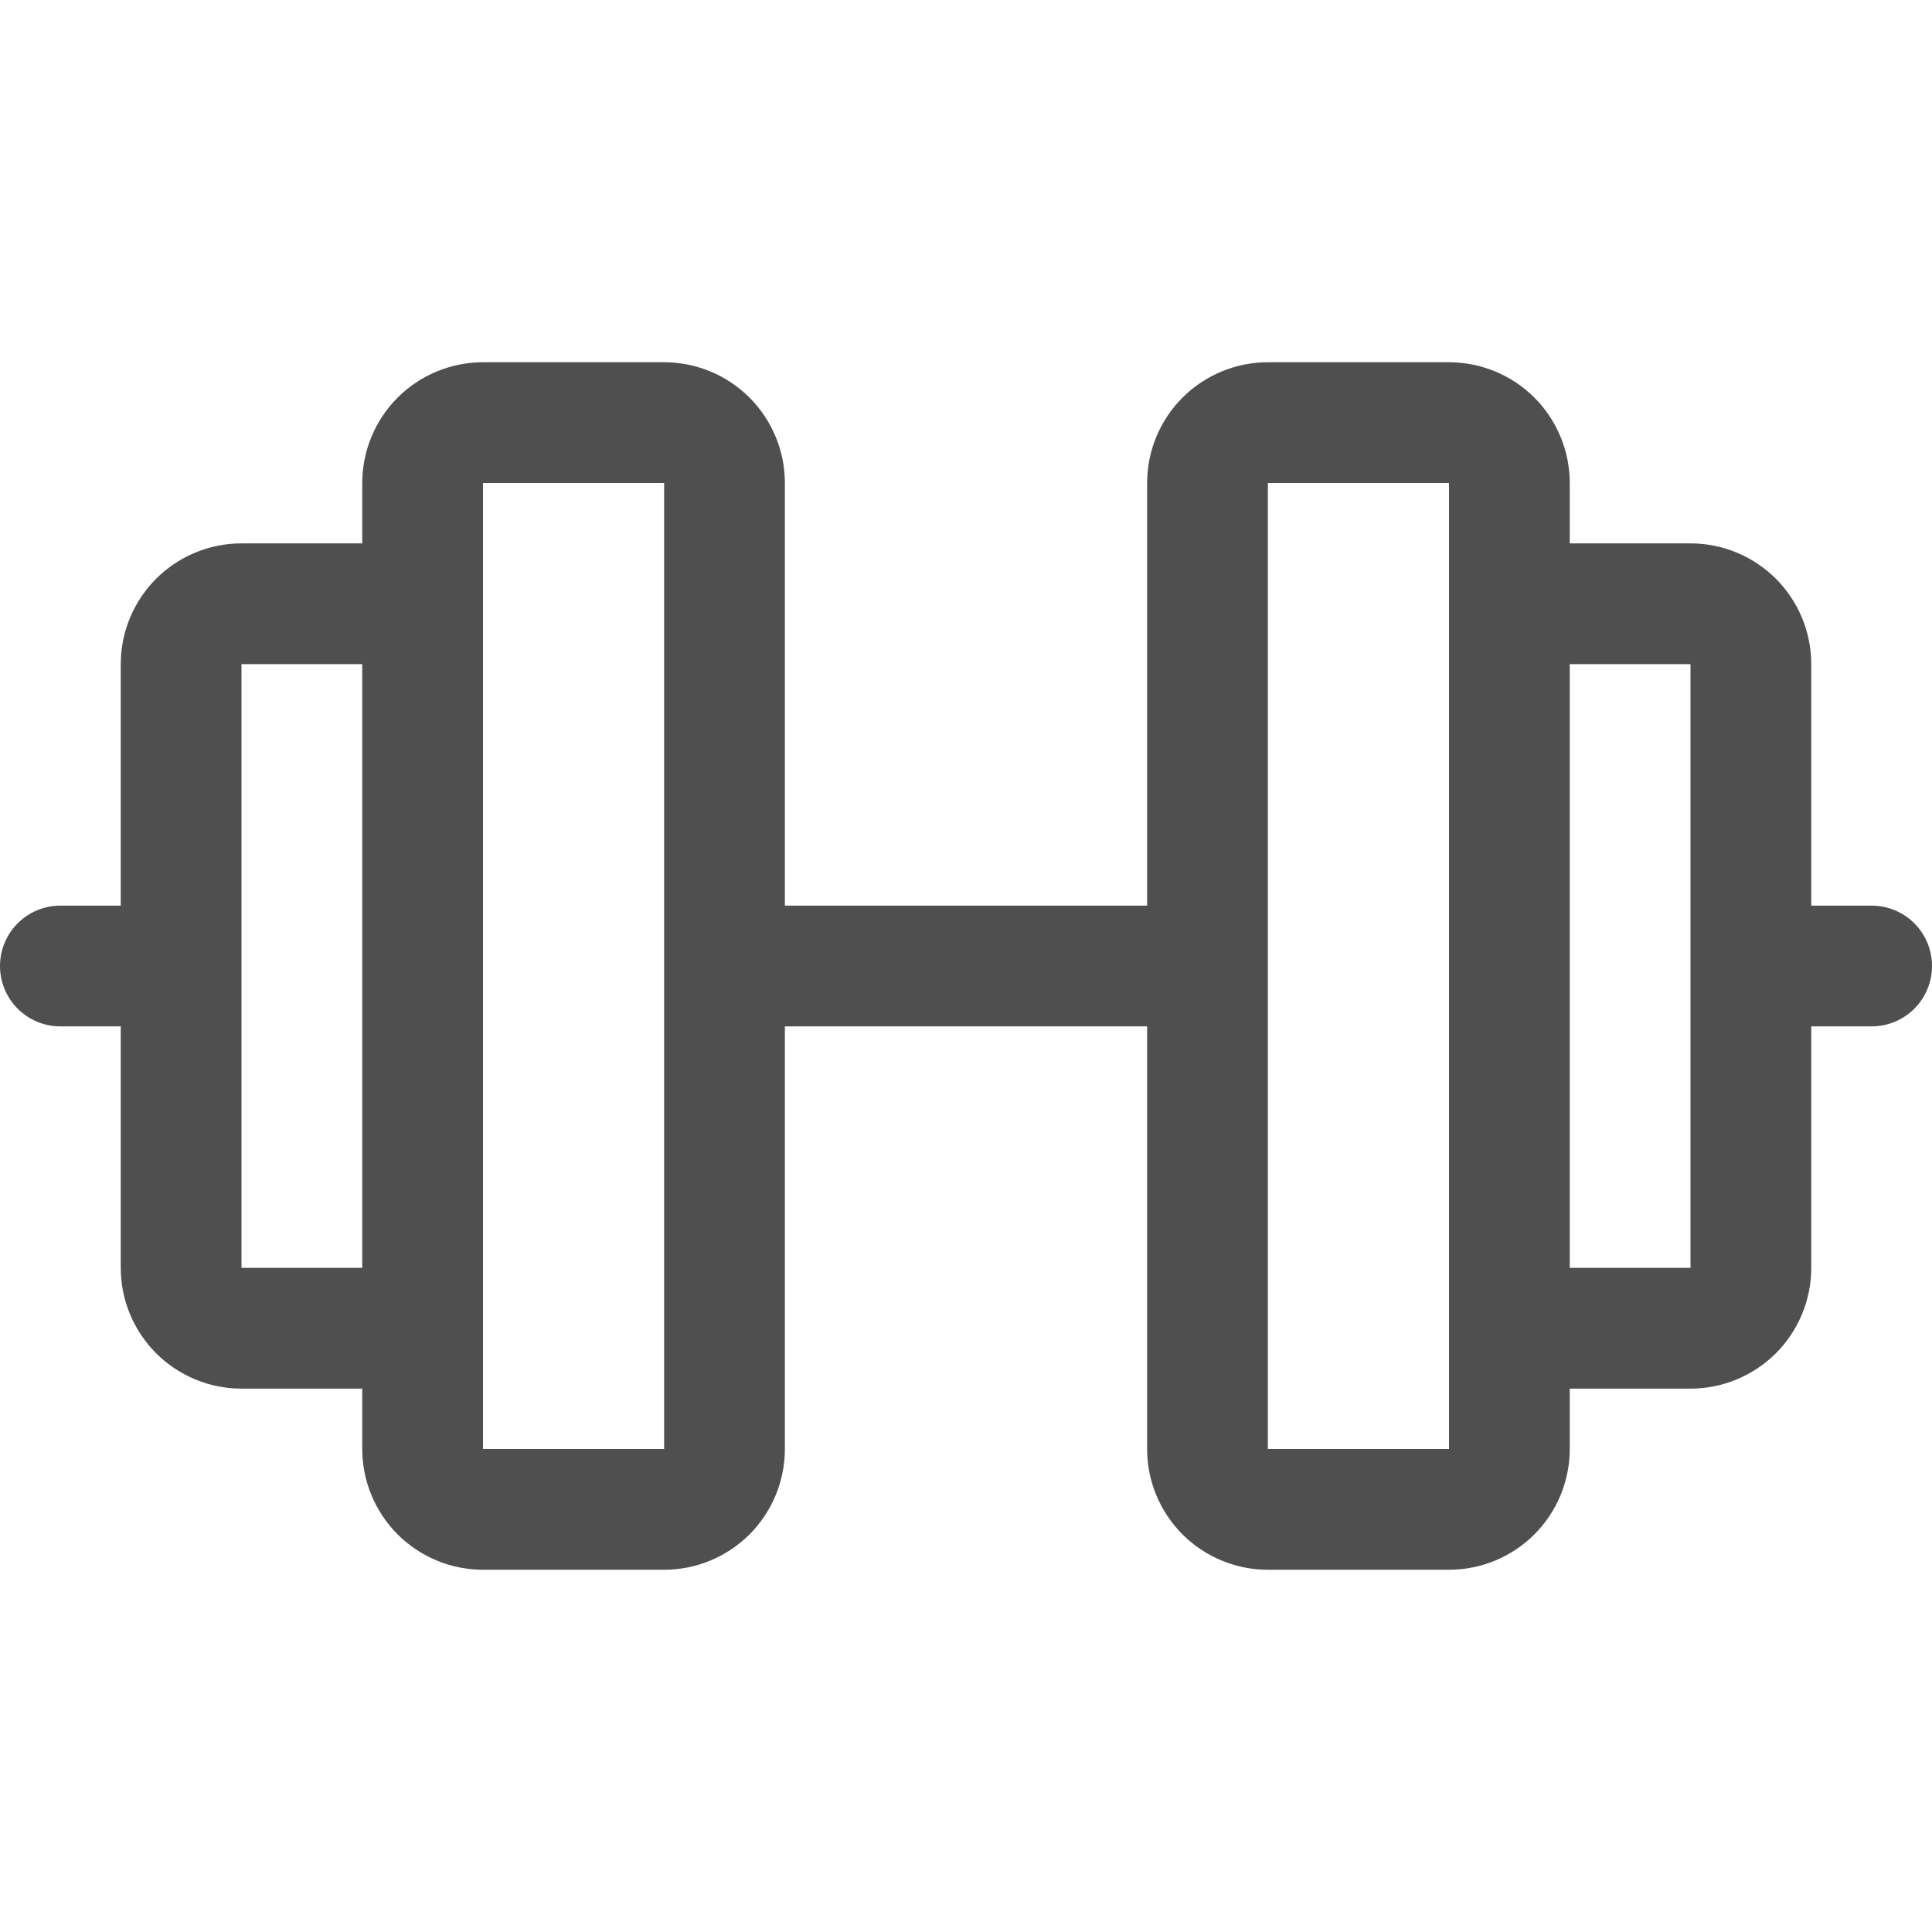
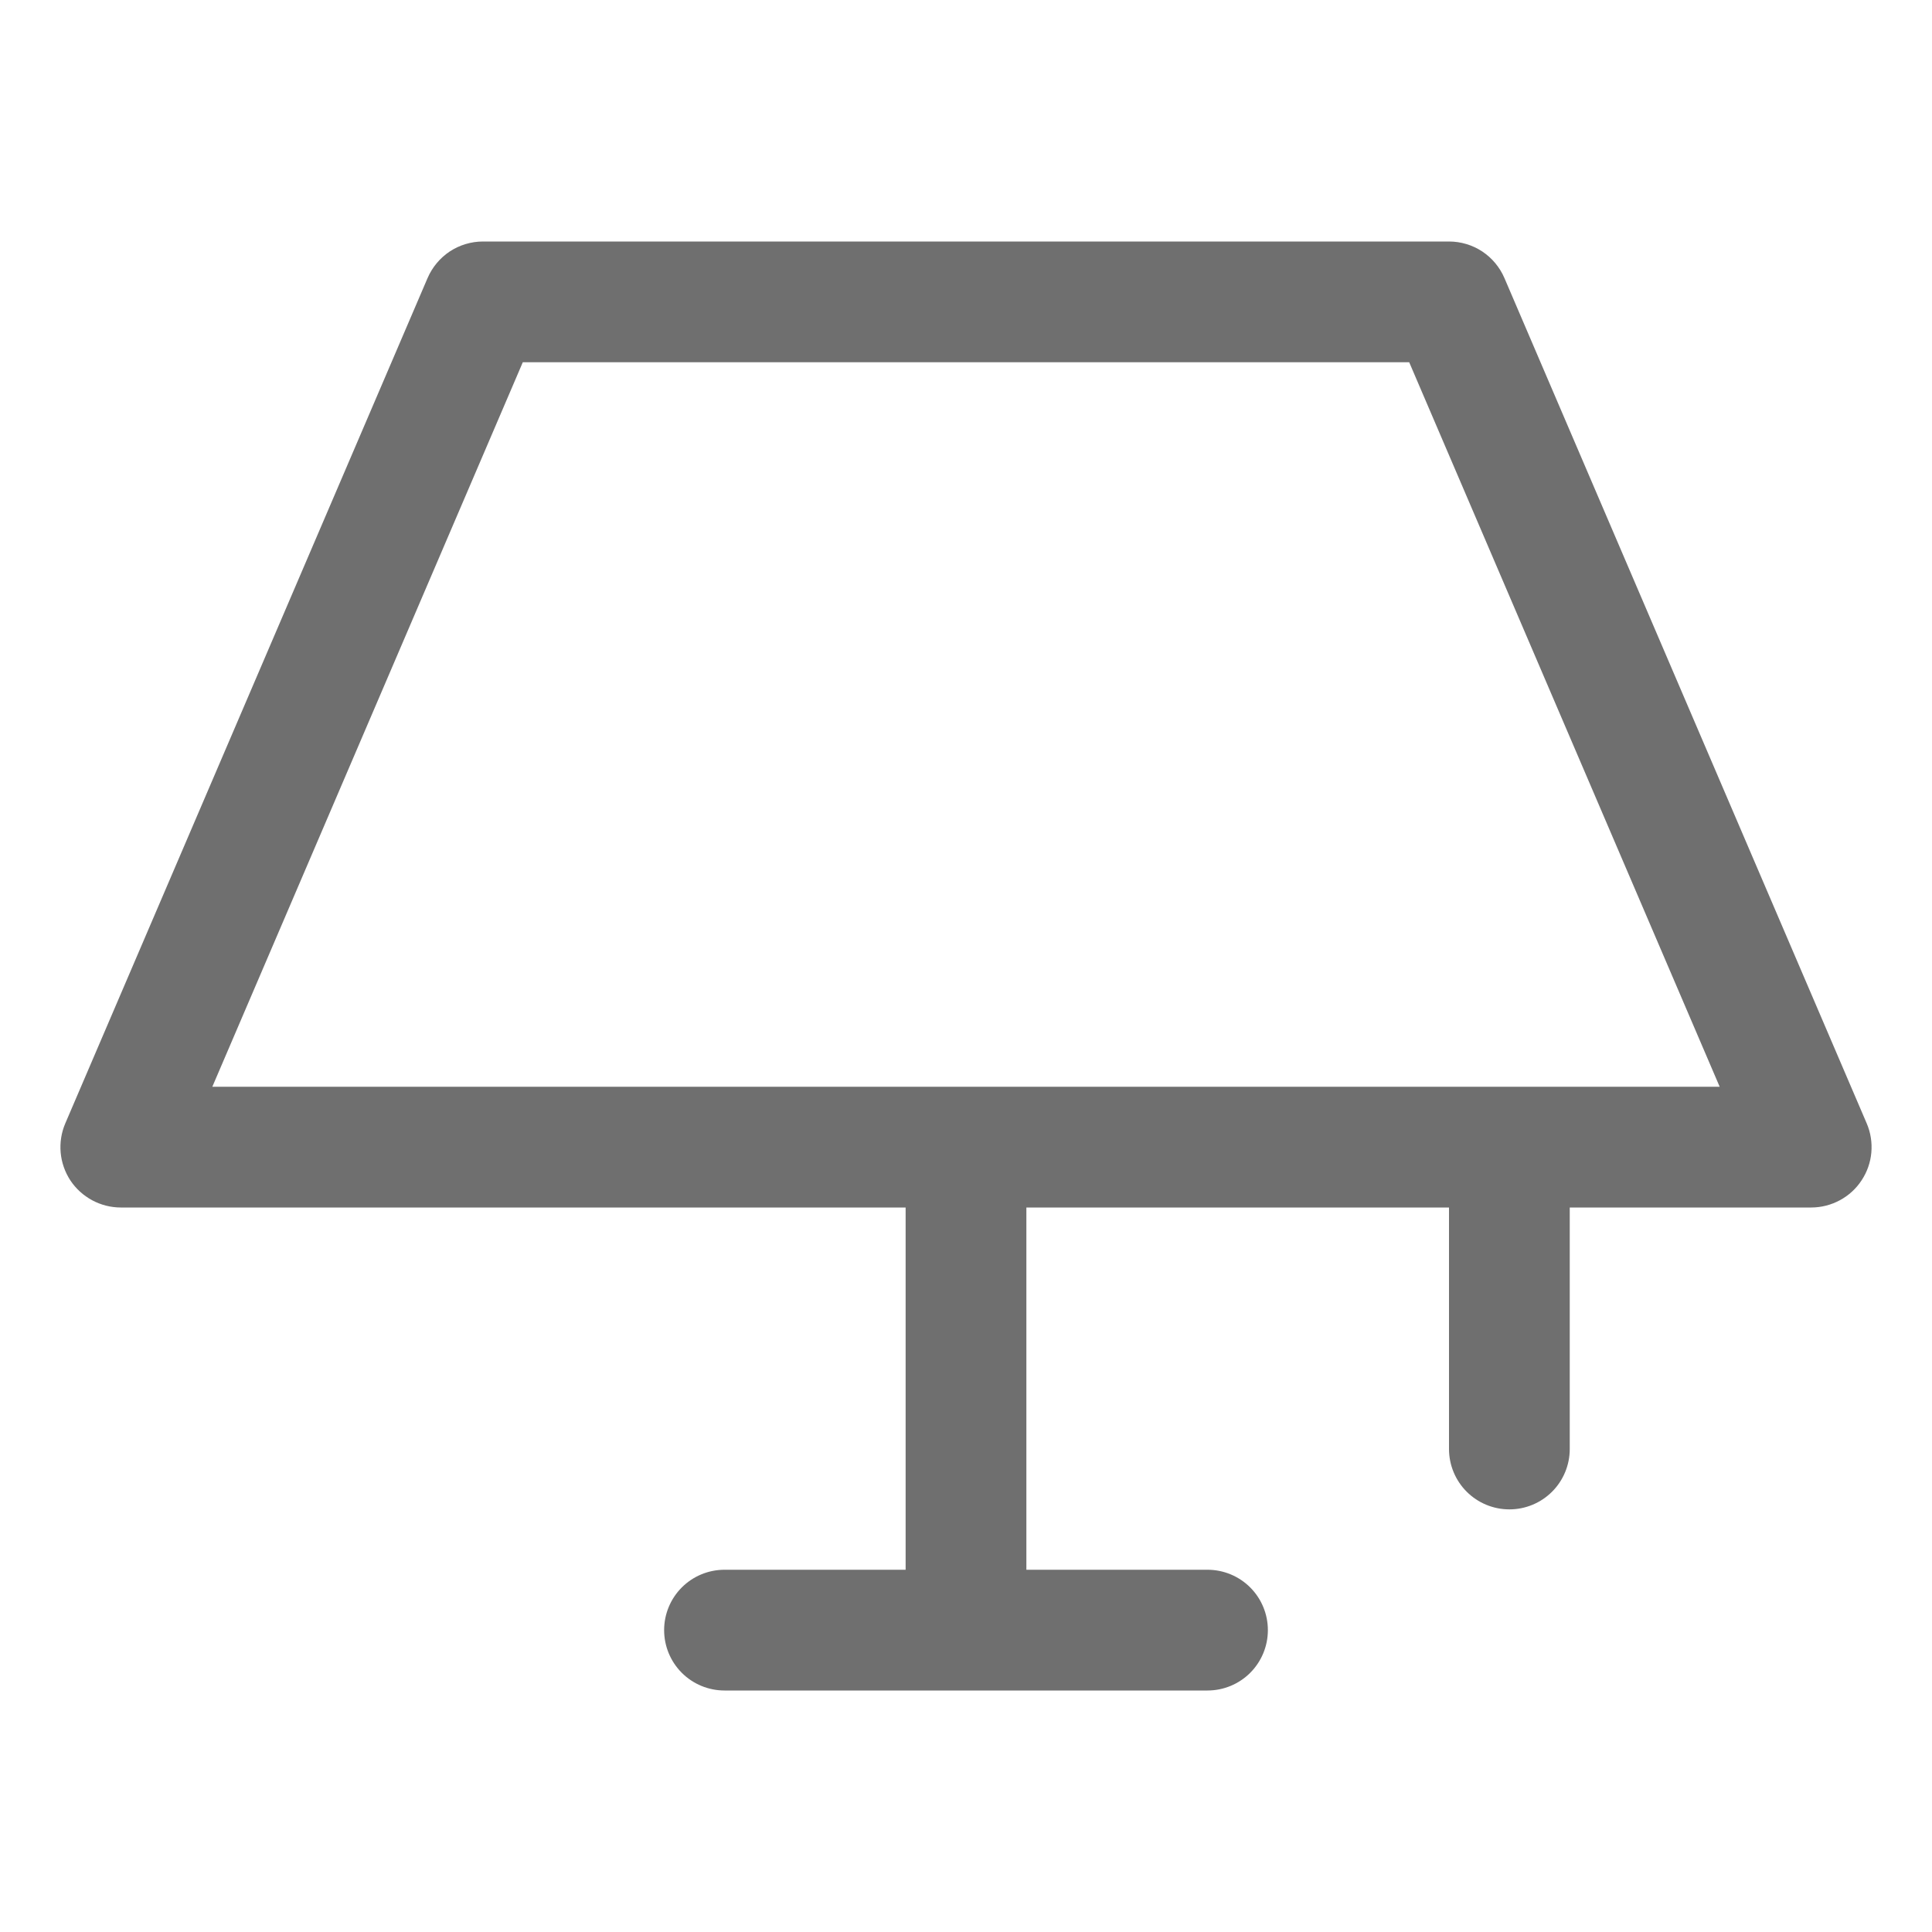
<svg xmlns="http://www.w3.org/2000/svg" width="20" height="20" viewBox="0 0 20 20" fill="none">
-   <path d="M19.375 9.375H18.75V6.875C18.75 6.543 18.618 6.226 18.384 5.991C18.149 5.757 17.831 5.625 17.5 5.625H16.25V5C16.25 4.668 16.118 4.351 15.884 4.116C15.649 3.882 15.332 3.75 15 3.75H13.125C12.793 3.75 12.476 3.882 12.241 4.116C12.007 4.351 11.875 4.668 11.875 5V9.375H8.125V5C8.125 4.668 7.993 4.351 7.759 4.116C7.524 3.882 7.207 3.75 6.875 3.75H5C4.668 3.75 4.351 3.882 4.116 4.116C3.882 4.351 3.75 4.668 3.75 5V5.625H2.5C2.168 5.625 1.851 5.757 1.616 5.991C1.382 6.226 1.25 6.543 1.25 6.875V9.375H0.625C0.459 9.375 0.3 9.441 0.183 9.558C0.066 9.675 0 9.834 0 10C0 10.166 0.066 10.325 0.183 10.442C0.3 10.559 0.459 10.625 0.625 10.625H1.25V13.125C1.25 13.457 1.382 13.774 1.616 14.009C1.851 14.243 2.168 14.375 2.5 14.375H3.75V15C3.75 15.332 3.882 15.649 4.116 15.884C4.351 16.118 4.668 16.25 5 16.25H6.875C7.207 16.25 7.524 16.118 7.759 15.884C7.993 15.649 8.125 15.332 8.125 15V10.625H11.875V15C11.875 15.332 12.007 15.649 12.241 15.884C12.476 16.118 12.793 16.25 13.125 16.25H15C15.332 16.25 15.649 16.118 15.884 15.884C16.118 15.649 16.25 15.332 16.25 15V14.375H17.5C17.831 14.375 18.149 14.243 18.384 14.009C18.618 13.774 18.75 13.457 18.75 13.125V10.625H19.375C19.541 10.625 19.7 10.559 19.817 10.442C19.934 10.325 20 10.166 20 10C20 9.834 19.934 9.675 19.817 9.558C19.7 9.441 19.541 9.375 19.375 9.375ZM2.5 13.125V6.875H3.75V13.125H2.5ZM6.875 15H5V5H6.875V15ZM15 15H13.125V5H15V13.736C15 13.741 15 13.745 15 13.75C15 13.755 15 13.759 15 13.764V15ZM17.5 13.125H16.25V6.875H17.5V13.125Z" fill="#4F4F4F" />
+   <g id="Lamp">
+     <path id="Vector" d="M19.324 11.629L15.574 2.879C15.526 2.767 15.446 2.671 15.344 2.603C15.242 2.536 15.122 2.5 15 2.5H5C4.878 2.5 4.758 2.536 4.656 2.603C4.554 2.671 4.474 2.767 4.426 2.879L0.676 11.629C0.635 11.724 0.619 11.828 0.628 11.931C0.637 12.034 0.672 12.133 0.728 12.219C0.785 12.305 0.863 12.376 0.954 12.425C1.045 12.474 1.147 12.5 1.25 12.5H9.375V16.25H7.5C7.334 16.25 7.175 16.316 7.058 16.433C6.941 16.55 6.875 16.709 6.875 16.875C6.875 17.041 6.941 17.2 7.058 17.317C7.175 17.434 7.334 17.5 7.5 17.5H12.5C12.666 17.5 12.825 17.434 12.942 17.317C13.059 17.2 13.125 17.041 13.125 16.875C13.125 16.709 13.059 16.55 12.942 16.433C12.825 16.316 12.666 16.25 12.5 16.25H10.625V12.5H15V15C15 15.166 15.066 15.325 15.183 15.442C15.3 15.559 15.459 15.625 15.625 15.625C15.791 15.625 15.95 15.559 16.067 15.442C16.184 15.325 16.25 15.166 16.25 15V12.5H18.75C18.853 12.5 18.955 12.474 19.046 12.425C19.137 12.376 19.215 12.305 19.271 12.219C19.328 12.133 19.363 12.034 19.372 11.931C19.381 11.828 19.365 11.724 19.324 11.629ZM2.198 11.25L5.412 3.75H14.588L17.802 11.25H2.198Z" fill="#6F6F6F" />
+   </g>
</svg>
